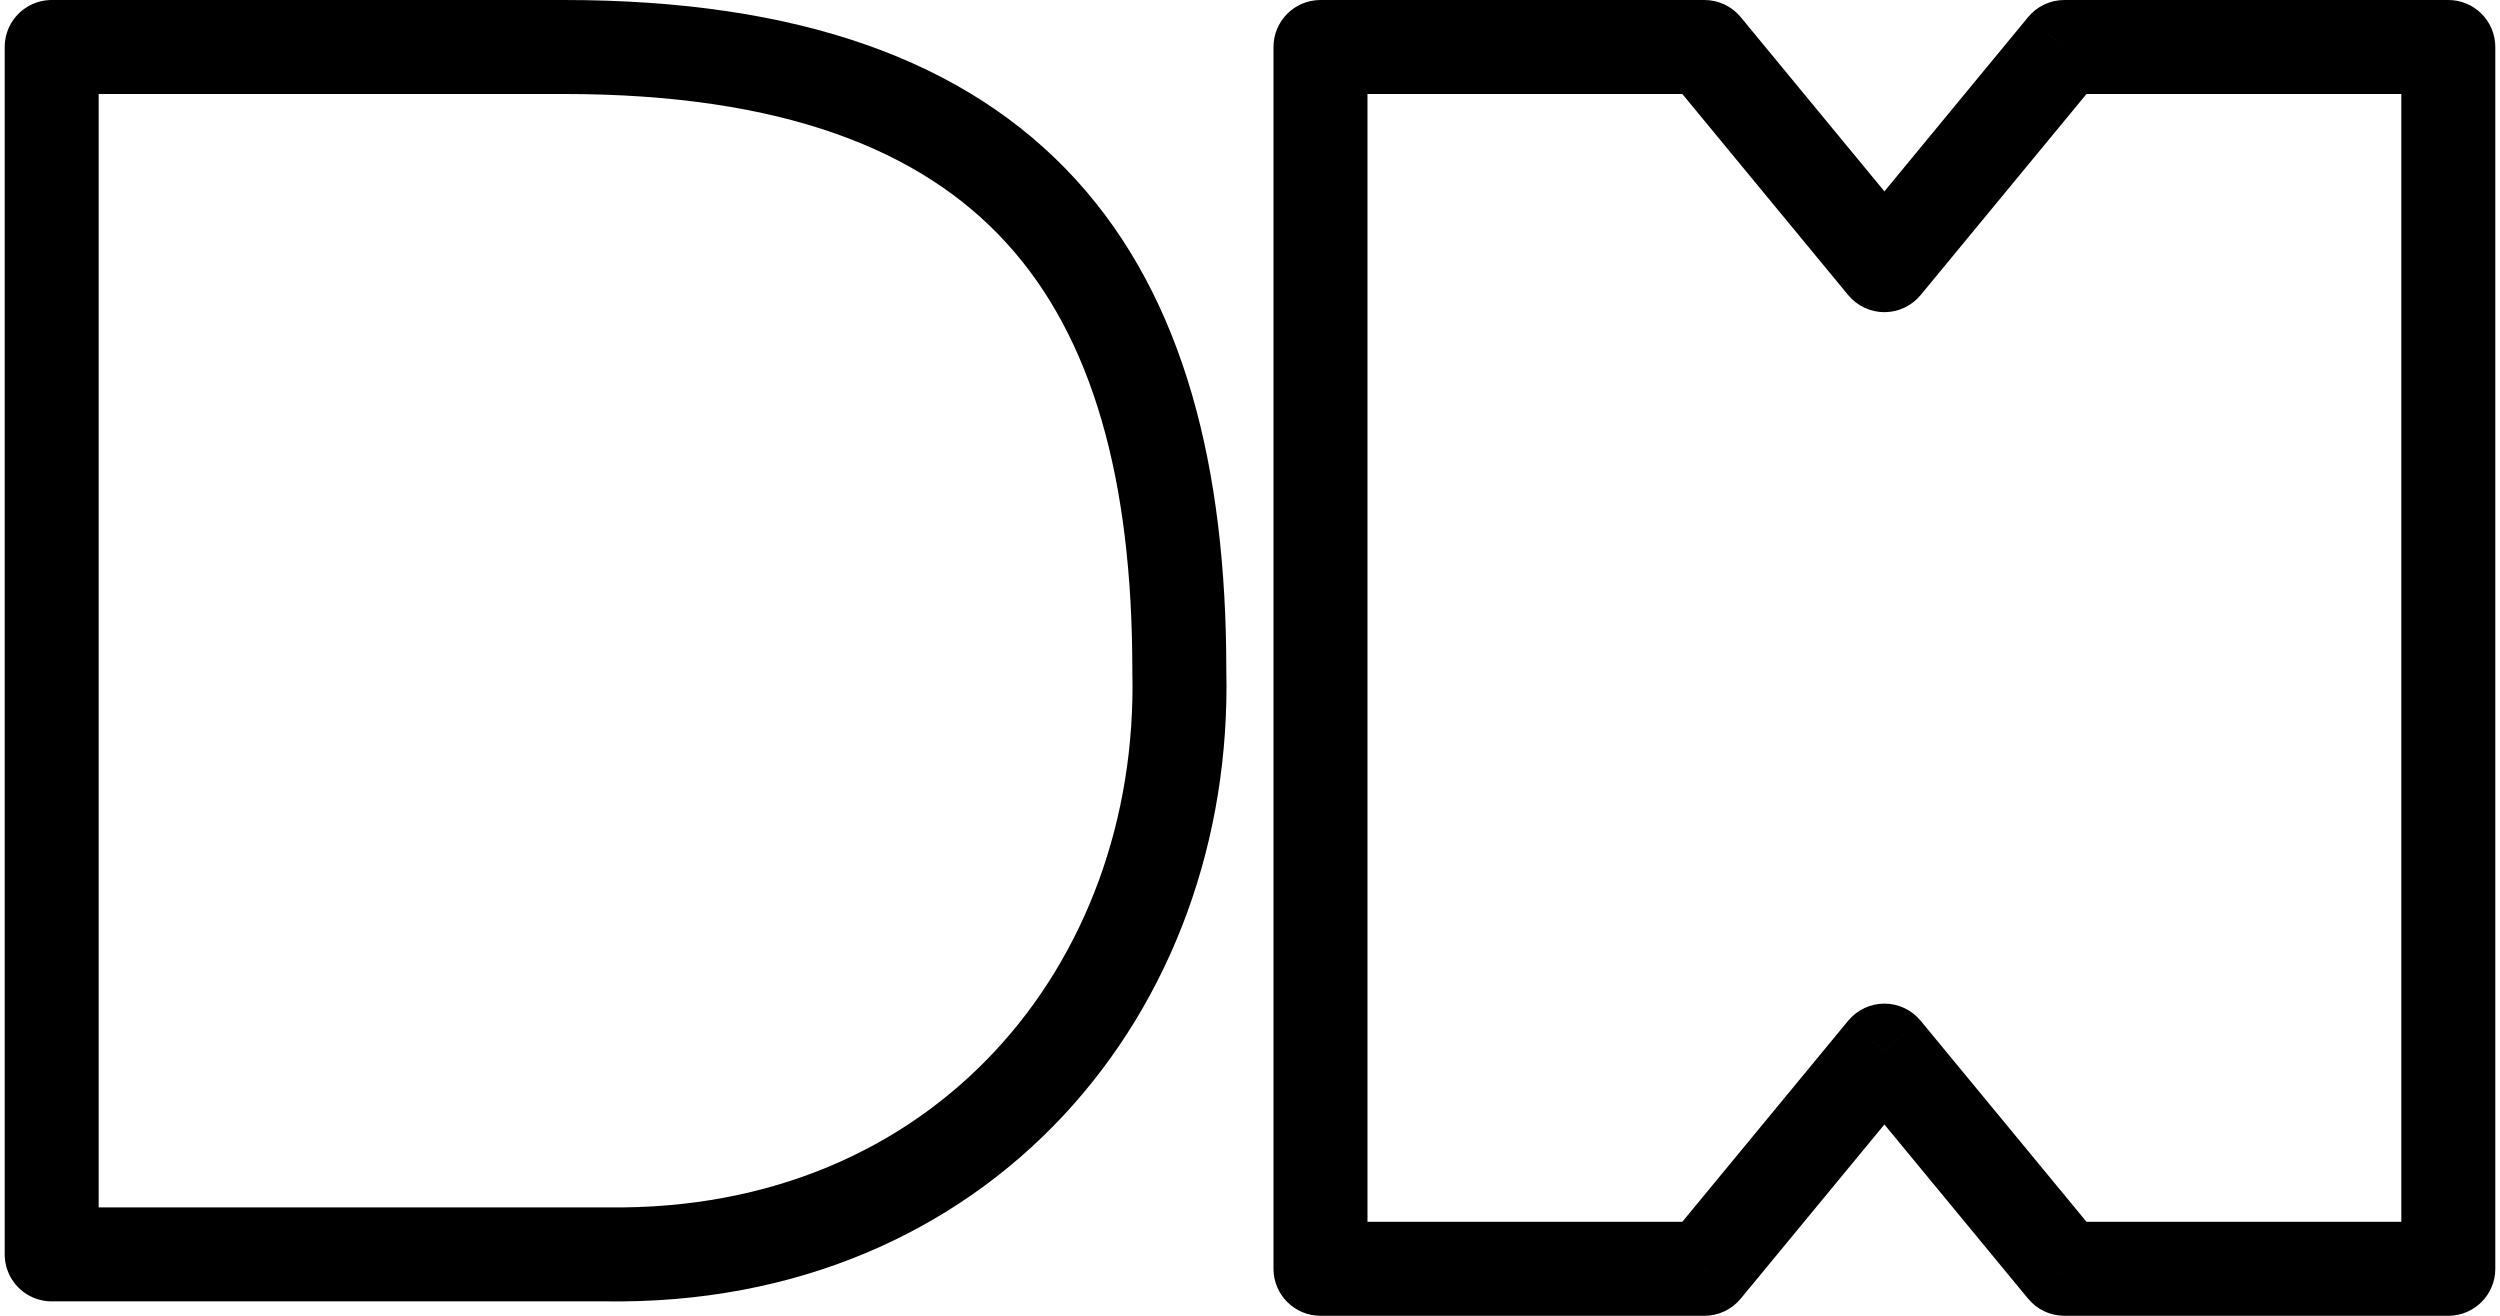
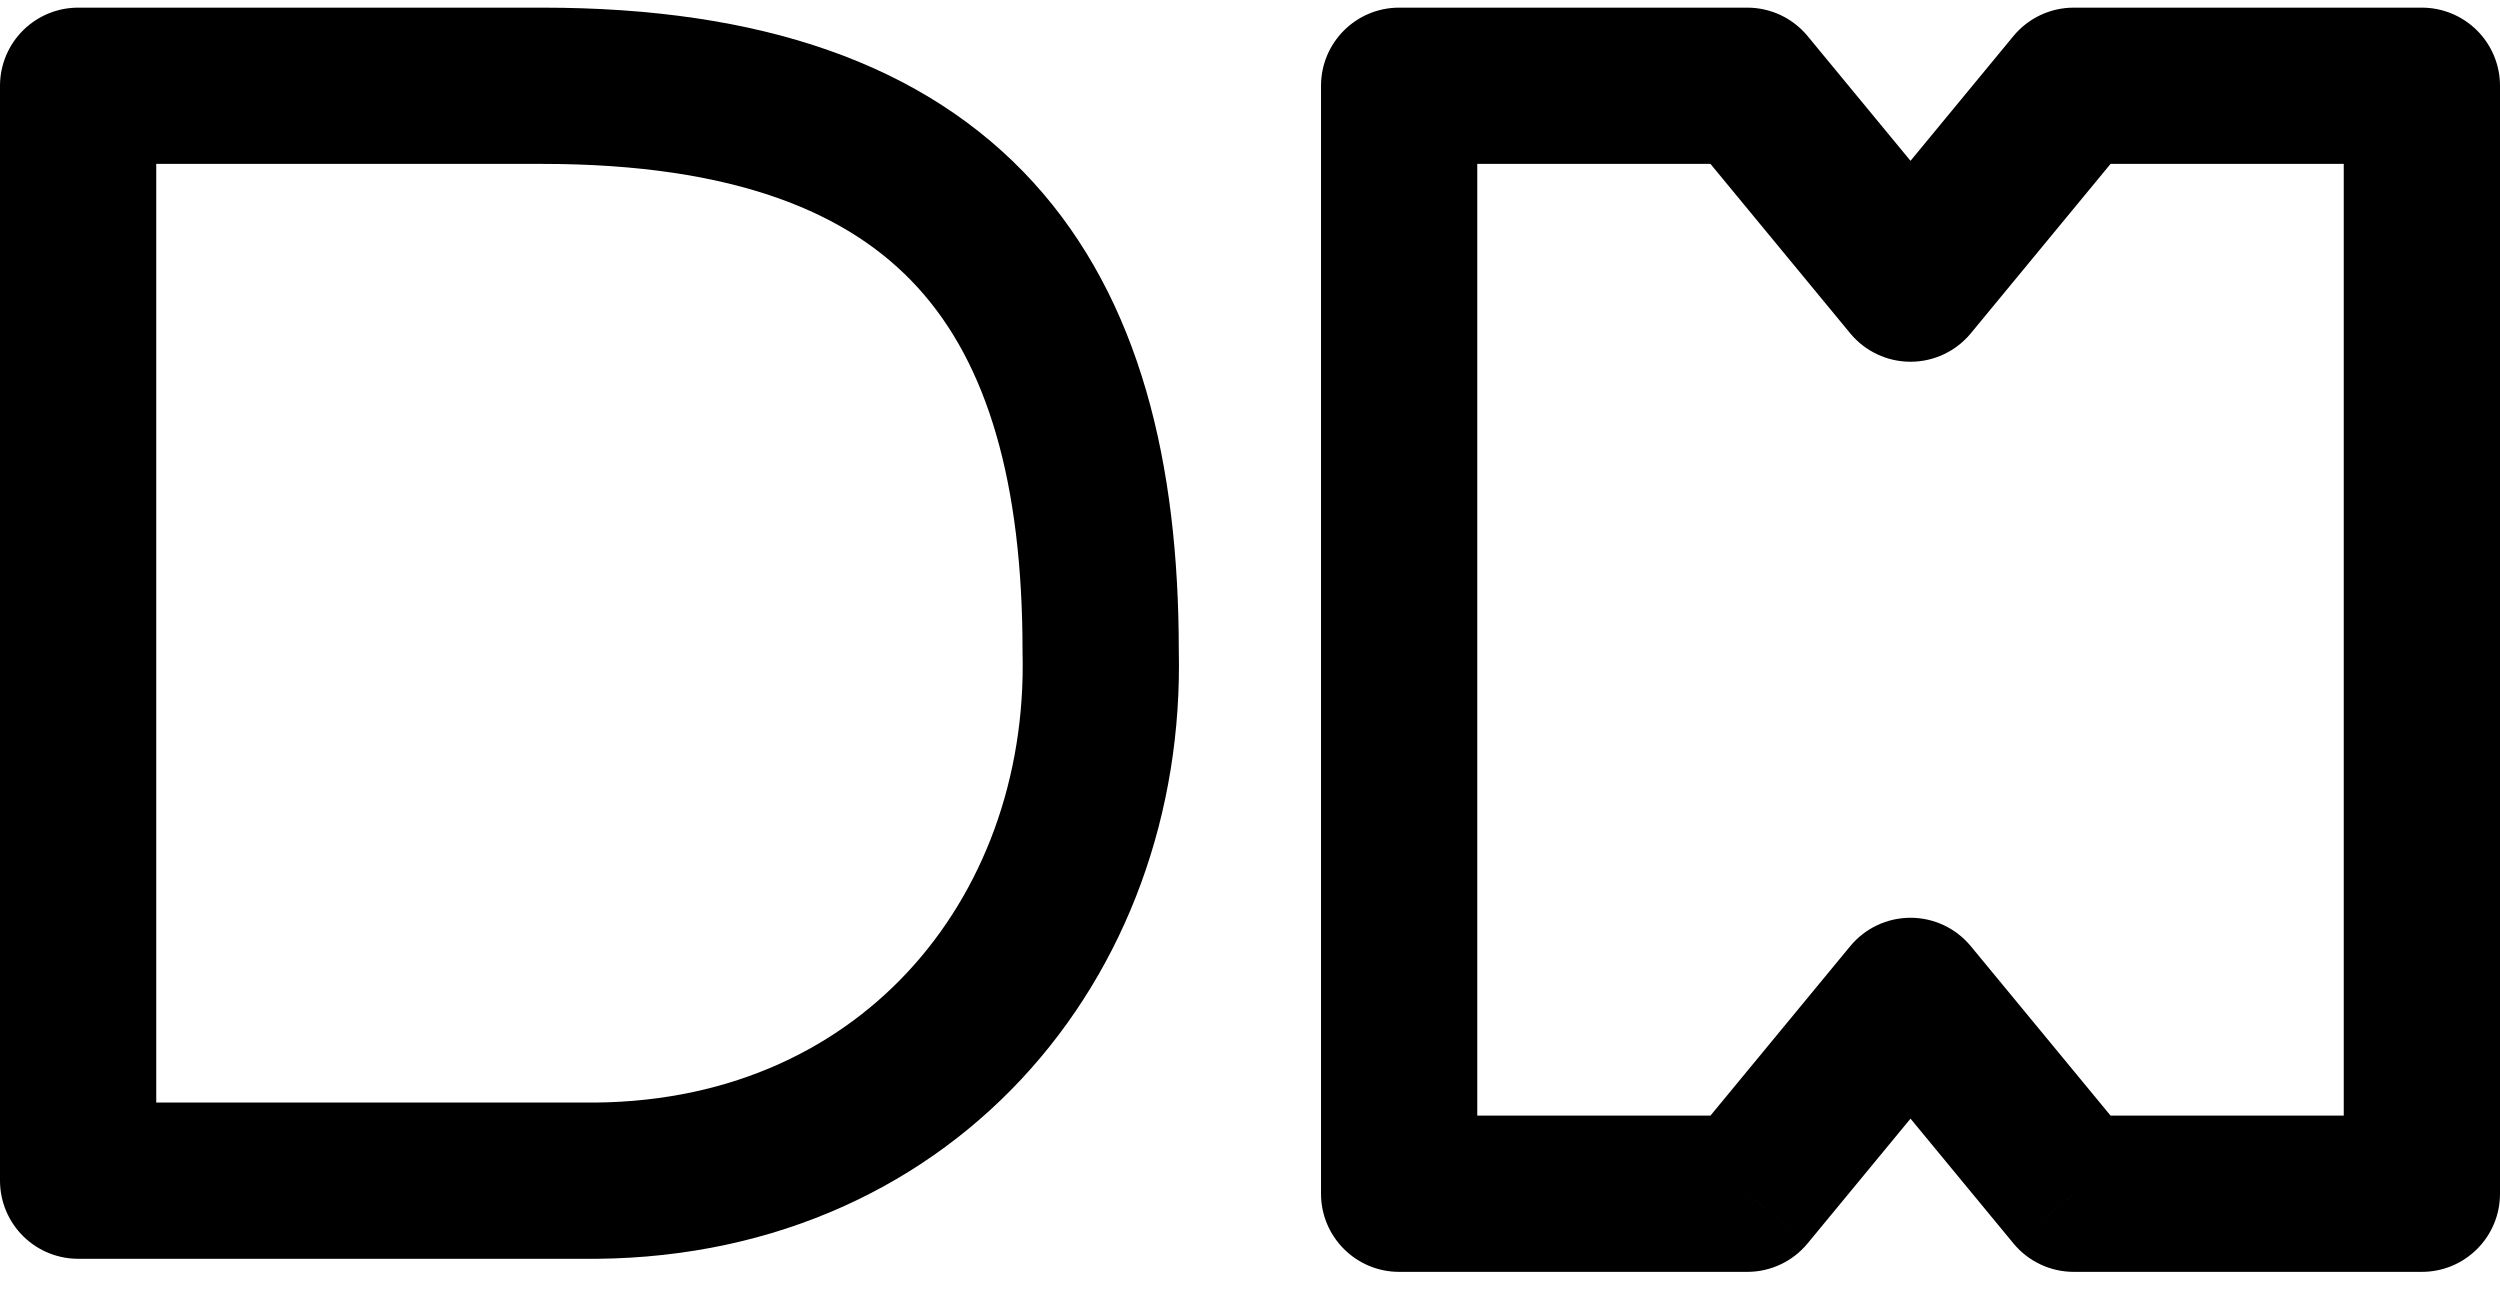
- <svg xmlns="http://www.w3.org/2000/svg" width="38" height="20" viewBox="0 0 53 28" fill="none">
-   <path d="M28 27H27C27 27.552 27.448 28 28 28V27ZM28 1V0C27.448 0 27 0.448 27 1L28 1ZM36.17 27V28C36.469 28 36.752 27.867 36.942 27.636L36.17 27ZM40 22.357L40.771 21.721C40.581 21.491 40.298 21.357 40 21.357C39.702 21.357 39.419 21.491 39.229 21.721L40 22.357ZM43.83 27L43.058 27.636C43.248 27.867 43.531 28 43.83 28V27ZM52 27V28C52.552 28 53 27.552 53 27H52ZM52 1L53 1C53 0.735 52.895 0.48 52.707 0.293C52.52 0.105 52.265 0 52 0V1ZM43.83 1V0C43.531 0 43.248 0.133 43.058 0.364L43.83 1ZM40 5.643L39.229 6.279C39.419 6.509 39.702 6.643 40 6.643C40.298 6.643 40.581 6.509 40.771 6.279L40 5.643ZM36.17 1L36.942 0.364C36.752 0.133 36.469 0 36.17 0V1ZM29 27V1H27V27H29ZM36.17 26H28V28H36.17V26ZM39.229 21.721L35.399 26.364L36.942 27.636L40.771 22.994L39.229 21.721ZM44.601 26.364L40.771 21.721L39.229 22.994L43.058 27.636L44.601 26.364ZM52 26H43.83V28H52V26ZM51 1L51 27H53L53 1L51 1ZM43.83 2H52V0H43.83V2ZM40.771 6.279L44.601 1.636L43.058 0.364L39.229 5.007L40.771 6.279ZM35.399 1.636L39.229 6.279L40.771 5.007L36.942 0.364L35.399 1.636ZM28 2H36.17V0H28V2Z" fill="black" />
-   <path d="M11.894 1C21.529 1 24.996 5.909 24.996 14.266C25.16 21.036 20.361 26.802 12.806 26.693H1V1H11.894Z" stroke="black" stroke-width="2" stroke-linejoin="round" />
+ <svg xmlns="http://www.w3.org/2000/svg" width="46" height="24" viewBox="0 0 64 33" fill="none">
+   <path d="M35.818 30.364H33.818C33.818 31.468 34.714 32.364 35.818 32.364V30.364ZM35.818 2V0C34.714 0 33.818 0.895 33.818 2L35.818 2ZM44.731 30.364V32.364C45.328 32.364 45.894 32.097 46.274 31.636L44.731 30.364ZM48.909 25.299L50.452 24.026C50.072 23.566 49.506 23.299 48.909 23.299C48.312 23.299 47.746 23.566 47.366 24.026L48.909 25.299ZM53.087 30.364L51.544 31.636C51.924 32.097 52.49 32.364 53.087 32.364V30.364ZM62 30.364V32.364C63.105 32.364 64 31.468 64 30.364L62 30.364ZM62 2L64 2C64 1.47 63.789 0.961 63.414 0.586C63.039 0.211 62.53 0 62 0V2ZM53.087 2V0C52.49 0 51.924 0.267 51.544 0.727L53.087 2ZM48.909 7.065L47.366 8.338C47.746 8.798 48.312 9.065 48.909 9.065C49.506 9.065 50.072 8.798 50.452 8.338L48.909 7.065ZM44.731 2L46.274 0.727C45.894 0.267 45.328 0 44.731 0V2ZM37.818 30.364V2H33.818V30.364H37.818ZM44.731 28.364H35.818V32.364H44.731V28.364ZM47.366 24.026L43.188 29.091L46.274 31.636L50.452 26.571L47.366 24.026ZM54.63 29.091L50.452 24.026L47.366 26.571L51.544 31.636L54.63 29.091ZM62 28.364H53.087V32.364H62V28.364ZM60 2L60 30.364L64 30.364L64 2L60 2ZM53.087 4H62V0H53.087V4ZM50.452 8.338L54.63 3.273L51.544 0.727L47.366 5.792L50.452 8.338ZM43.188 3.273L47.366 8.338L50.452 5.792L46.274 0.727L43.188 3.273ZM35.818 4H44.731V0H35.818V4Z" fill="black" />
+   <path d="M13.884 2C24.395 2 28.177 7.355 28.177 16.472C28.357 23.858 23.121 30.148 14.88 30.029H2V2H13.884Z" stroke="black" stroke-width="4" stroke-linejoin="round" />
</svg>
